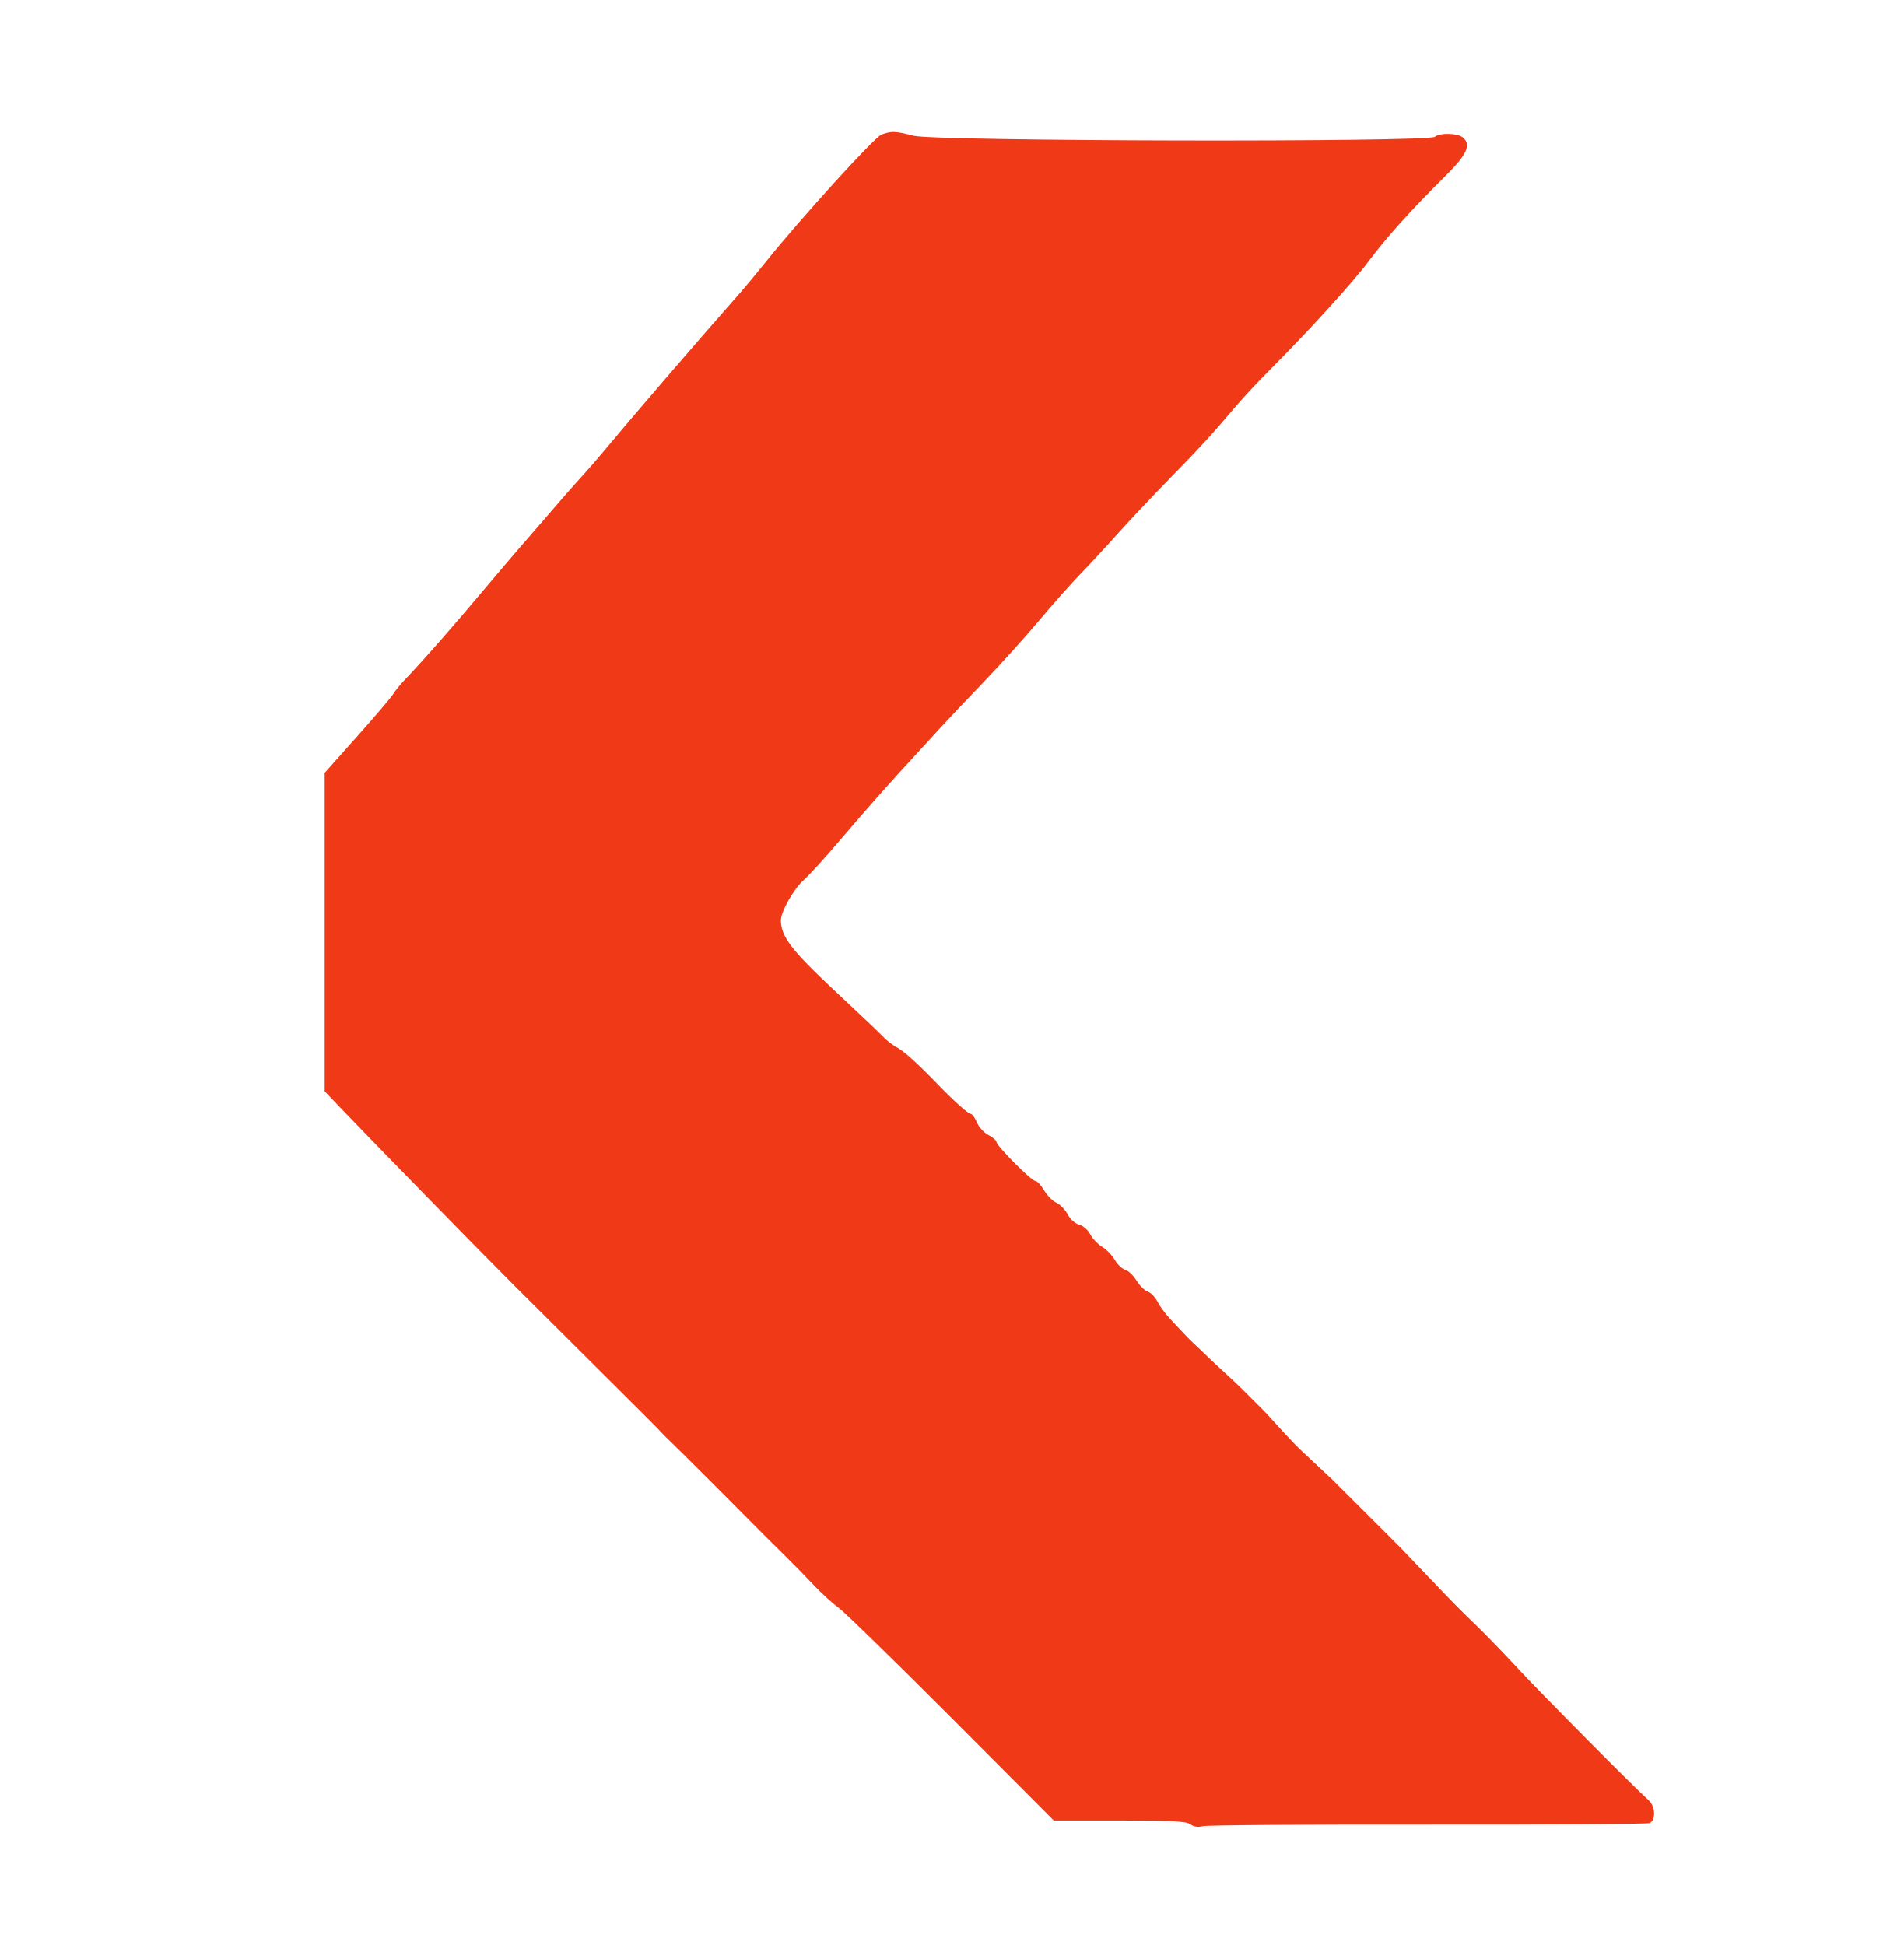
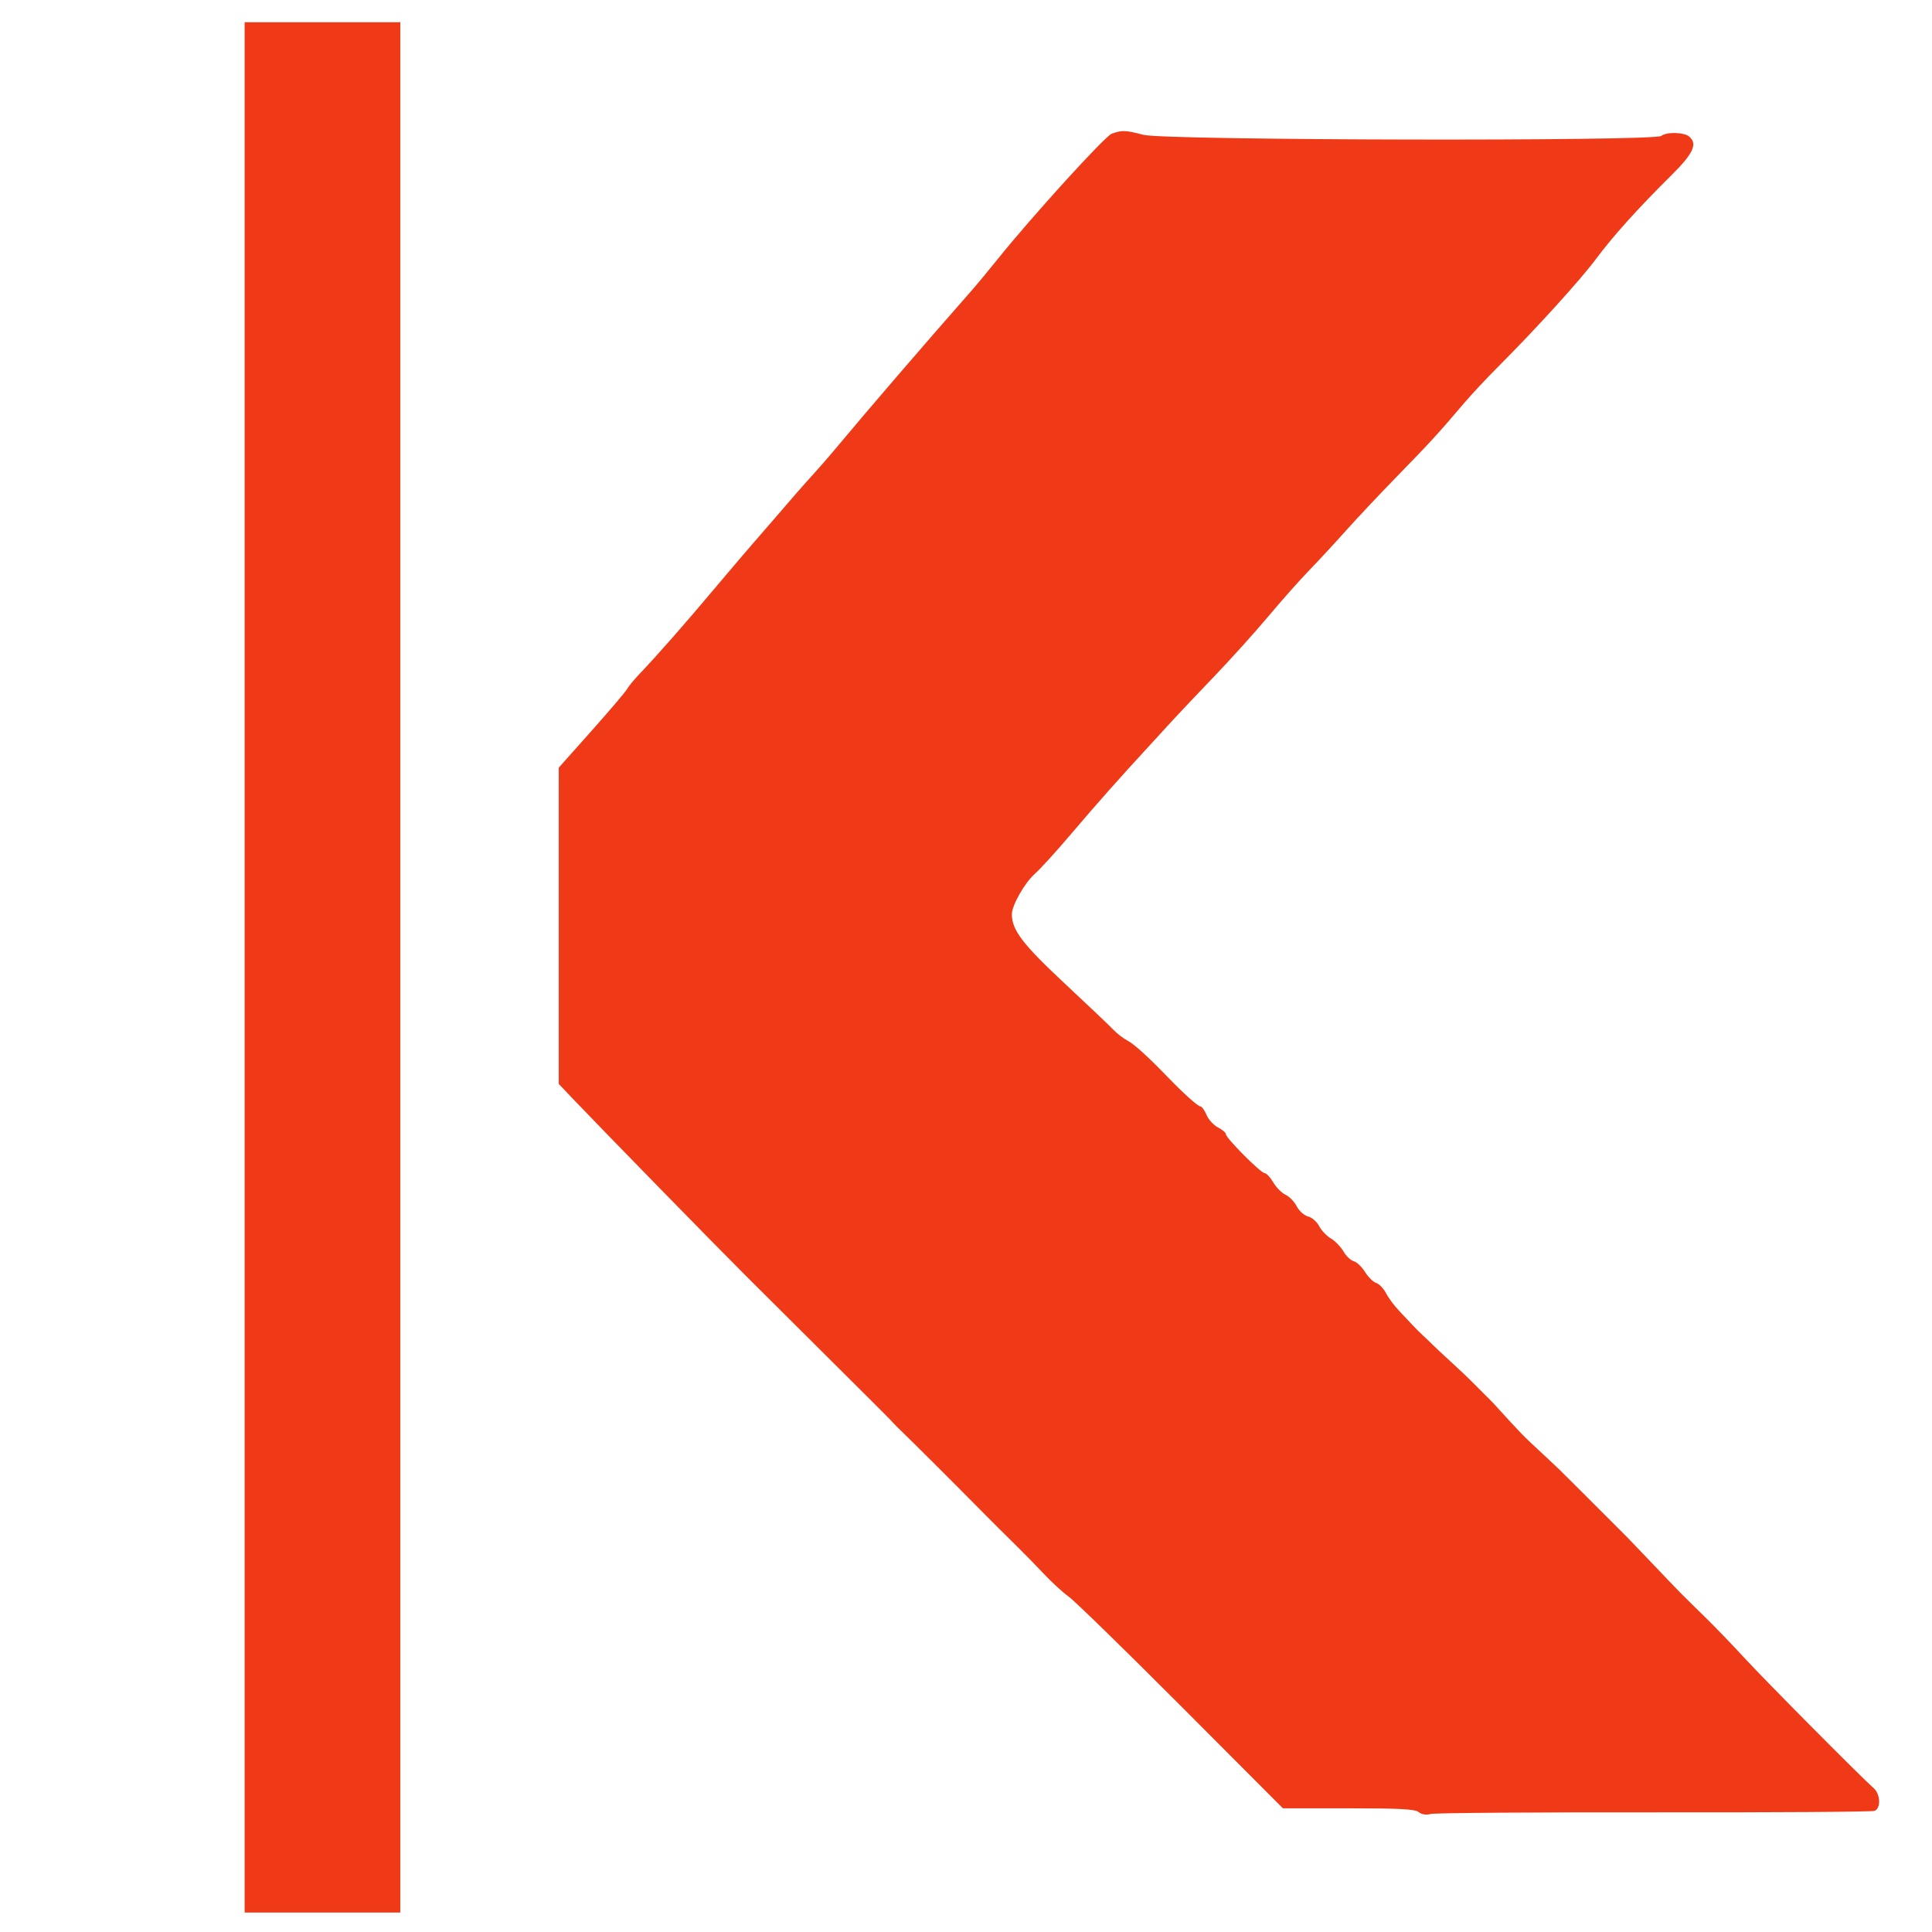
- <svg xmlns="http://www.w3.org/2000/svg" viewBox="-27 -8 680 695">
+ <svg xmlns="http://www.w3.org/2000/svg" viewBox="-112 -8 695 695">
+   <rect fill="#F03A17" x="-24" y="0" width="56" height="680" />
  <path fill-rule="evenodd" fill="#F03A17" d="M 287.906 40.110 C 285.443 41.015, 259.027 70.076, 246.776 85.359 C 243.628 89.287, 239.353 94.433, 237.276 96.795 C 219.425 117.100, 199.943 139.747, 188.158 153.891 C 186.146 156.305, 182.925 160.005, 181 162.113 C 177.453 165.996, 172.864 171.238, 166.654 178.500 C 164.773 180.700, 161.456 184.525, 159.281 187 C 157.107 189.475, 150.976 196.675, 145.655 203 C 133.707 217.205, 124.885 227.243, 117.672 234.841 C 115.927 236.679, 114.050 238.988, 113.500 239.973 C 112.950 240.957, 107.212 247.701, 100.750 254.958 L 89 268.152 89 325.038 L 89 381.923 93.551 386.712 C 103.751 397.443, 146.236 440.926, 156.500 451.139 C 209.984 504.357, 207.759 502.136, 209.392 503.945 C 210.001 504.620, 211.530 506.146, 212.789 507.336 C 215.377 509.782, 232.437 526.808, 241.500 535.989 C 244.800 539.332, 249.975 544.486, 253 547.442 C 256.025 550.398, 260.748 555.221, 263.496 558.159 C 266.244 561.096, 270.294 564.806, 272.496 566.402 C 274.698 567.998, 292.924 585.773, 312.998 605.902 L 349.496 642.500 373.094 642.500 C 391.534 642.500, 397.050 642.798, 398.333 643.862 C 399.384 644.734, 400.961 644.976, 402.718 644.535 C 404.228 644.156, 440.381 643.896, 483.060 643.957 C 525.738 644.019, 561.409 643.780, 562.329 643.427 C 564.674 642.527, 564.475 637.418, 562.010 635.250 C 557.441 631.233, 522.884 596.412, 515.500 588.385 C 511.100 583.602, 504.629 576.892, 501.120 573.474 C 492.786 565.355, 492.890 565.461, 483 555.077 C 478.325 550.168, 473.979 545.627, 473.341 544.985 C 471.009 542.634, 458.153 529.788, 457.172 528.828 C 456.616 528.284, 454.812 526.488, 453.162 524.838 C 451.512 523.188, 449.632 521.312, 448.986 520.669 C 448.339 520.026, 445.623 517.475, 442.951 515 C 435.565 508.160, 435.885 508.488, 425.500 497.092 C 424.950 496.488, 423.150 494.668, 421.500 493.048 C 419.850 491.427, 417.825 489.401, 417 488.544 C 416.175 487.688, 413.025 484.720, 410 481.950 C 406.975 479.180, 404.050 476.444, 403.500 475.870 C 402.950 475.297, 401.440 473.854, 400.145 472.664 C 398.850 471.474, 397.050 469.682, 396.145 468.682 C 395.240 467.683, 393.091 465.400, 391.368 463.611 C 389.645 461.821, 387.513 458.958, 386.629 457.249 C 385.745 455.540, 384.139 453.862, 383.061 453.519 C 381.982 453.177, 380.172 451.396, 379.038 449.562 C 377.905 447.728, 376.086 445.994, 374.997 445.710 C 373.908 445.425, 372.240 443.837, 371.290 442.182 C 370.340 440.527, 368.309 438.432, 366.776 437.527 C 365.244 436.622, 363.333 434.610, 362.530 433.058 C 361.727 431.505, 359.937 429.950, 358.553 429.603 C 357.156 429.252, 355.340 427.623, 354.470 425.942 C 353.609 424.276, 351.803 422.412, 350.457 421.799 C 349.112 421.186, 347.124 419.180, 346.039 417.342 C 344.955 415.504, 343.549 414, 342.915 414 C 341.537 414, 329 401.402, 329 400.017 C 329 399.486, 327.713 398.386, 326.141 397.573 C 324.568 396.760, 322.714 394.723, 322.020 393.047 C 321.325 391.371, 320.322 390, 319.789 390 C 318.943 390, 313.757 385.350, 308.269 379.669 C 300.939 372.083, 296.083 367.669, 293.624 366.355 C 292.042 365.510, 289.792 363.790, 288.624 362.534 C 287.456 361.277, 279.577 353.790, 271.116 345.895 C 255.909 331.706, 252 326.591, 252 320.884 C 252 317.668, 256.637 309.526, 260.301 306.309 C 262.187 304.653, 268.080 298.168, 273.397 291.899 C 282.291 281.412, 291.009 271.586, 301.676 260.026 C 303.973 257.537, 307.485 253.700, 309.482 251.500 C 311.478 249.300, 318.149 242.252, 324.306 235.839 C 330.462 229.425, 339.434 219.483, 344.241 213.746 C 349.049 208.009, 355.574 200.651, 358.741 197.394 C 361.909 194.138, 367.875 187.696, 372 183.078 C 376.125 178.460, 384.675 169.381, 391 162.902 C 402.349 151.277, 405.526 147.804, 414.695 137 C 417.262 133.975, 422.768 128.087, 426.931 123.915 C 440.842 109.975, 456.443 92.794, 462.169 85.108 C 468.336 76.831, 477.147 67.050, 489.250 55.047 C 497.190 47.172, 498.769 43.713, 495.616 41.096 C 493.734 39.534, 487.426 39.402, 485.637 40.887 C 483.239 42.877, 307.066 42.513, 299.346 40.502 C 292.841 38.808, 291.572 38.764, 287.906 40.110" />
</svg>
